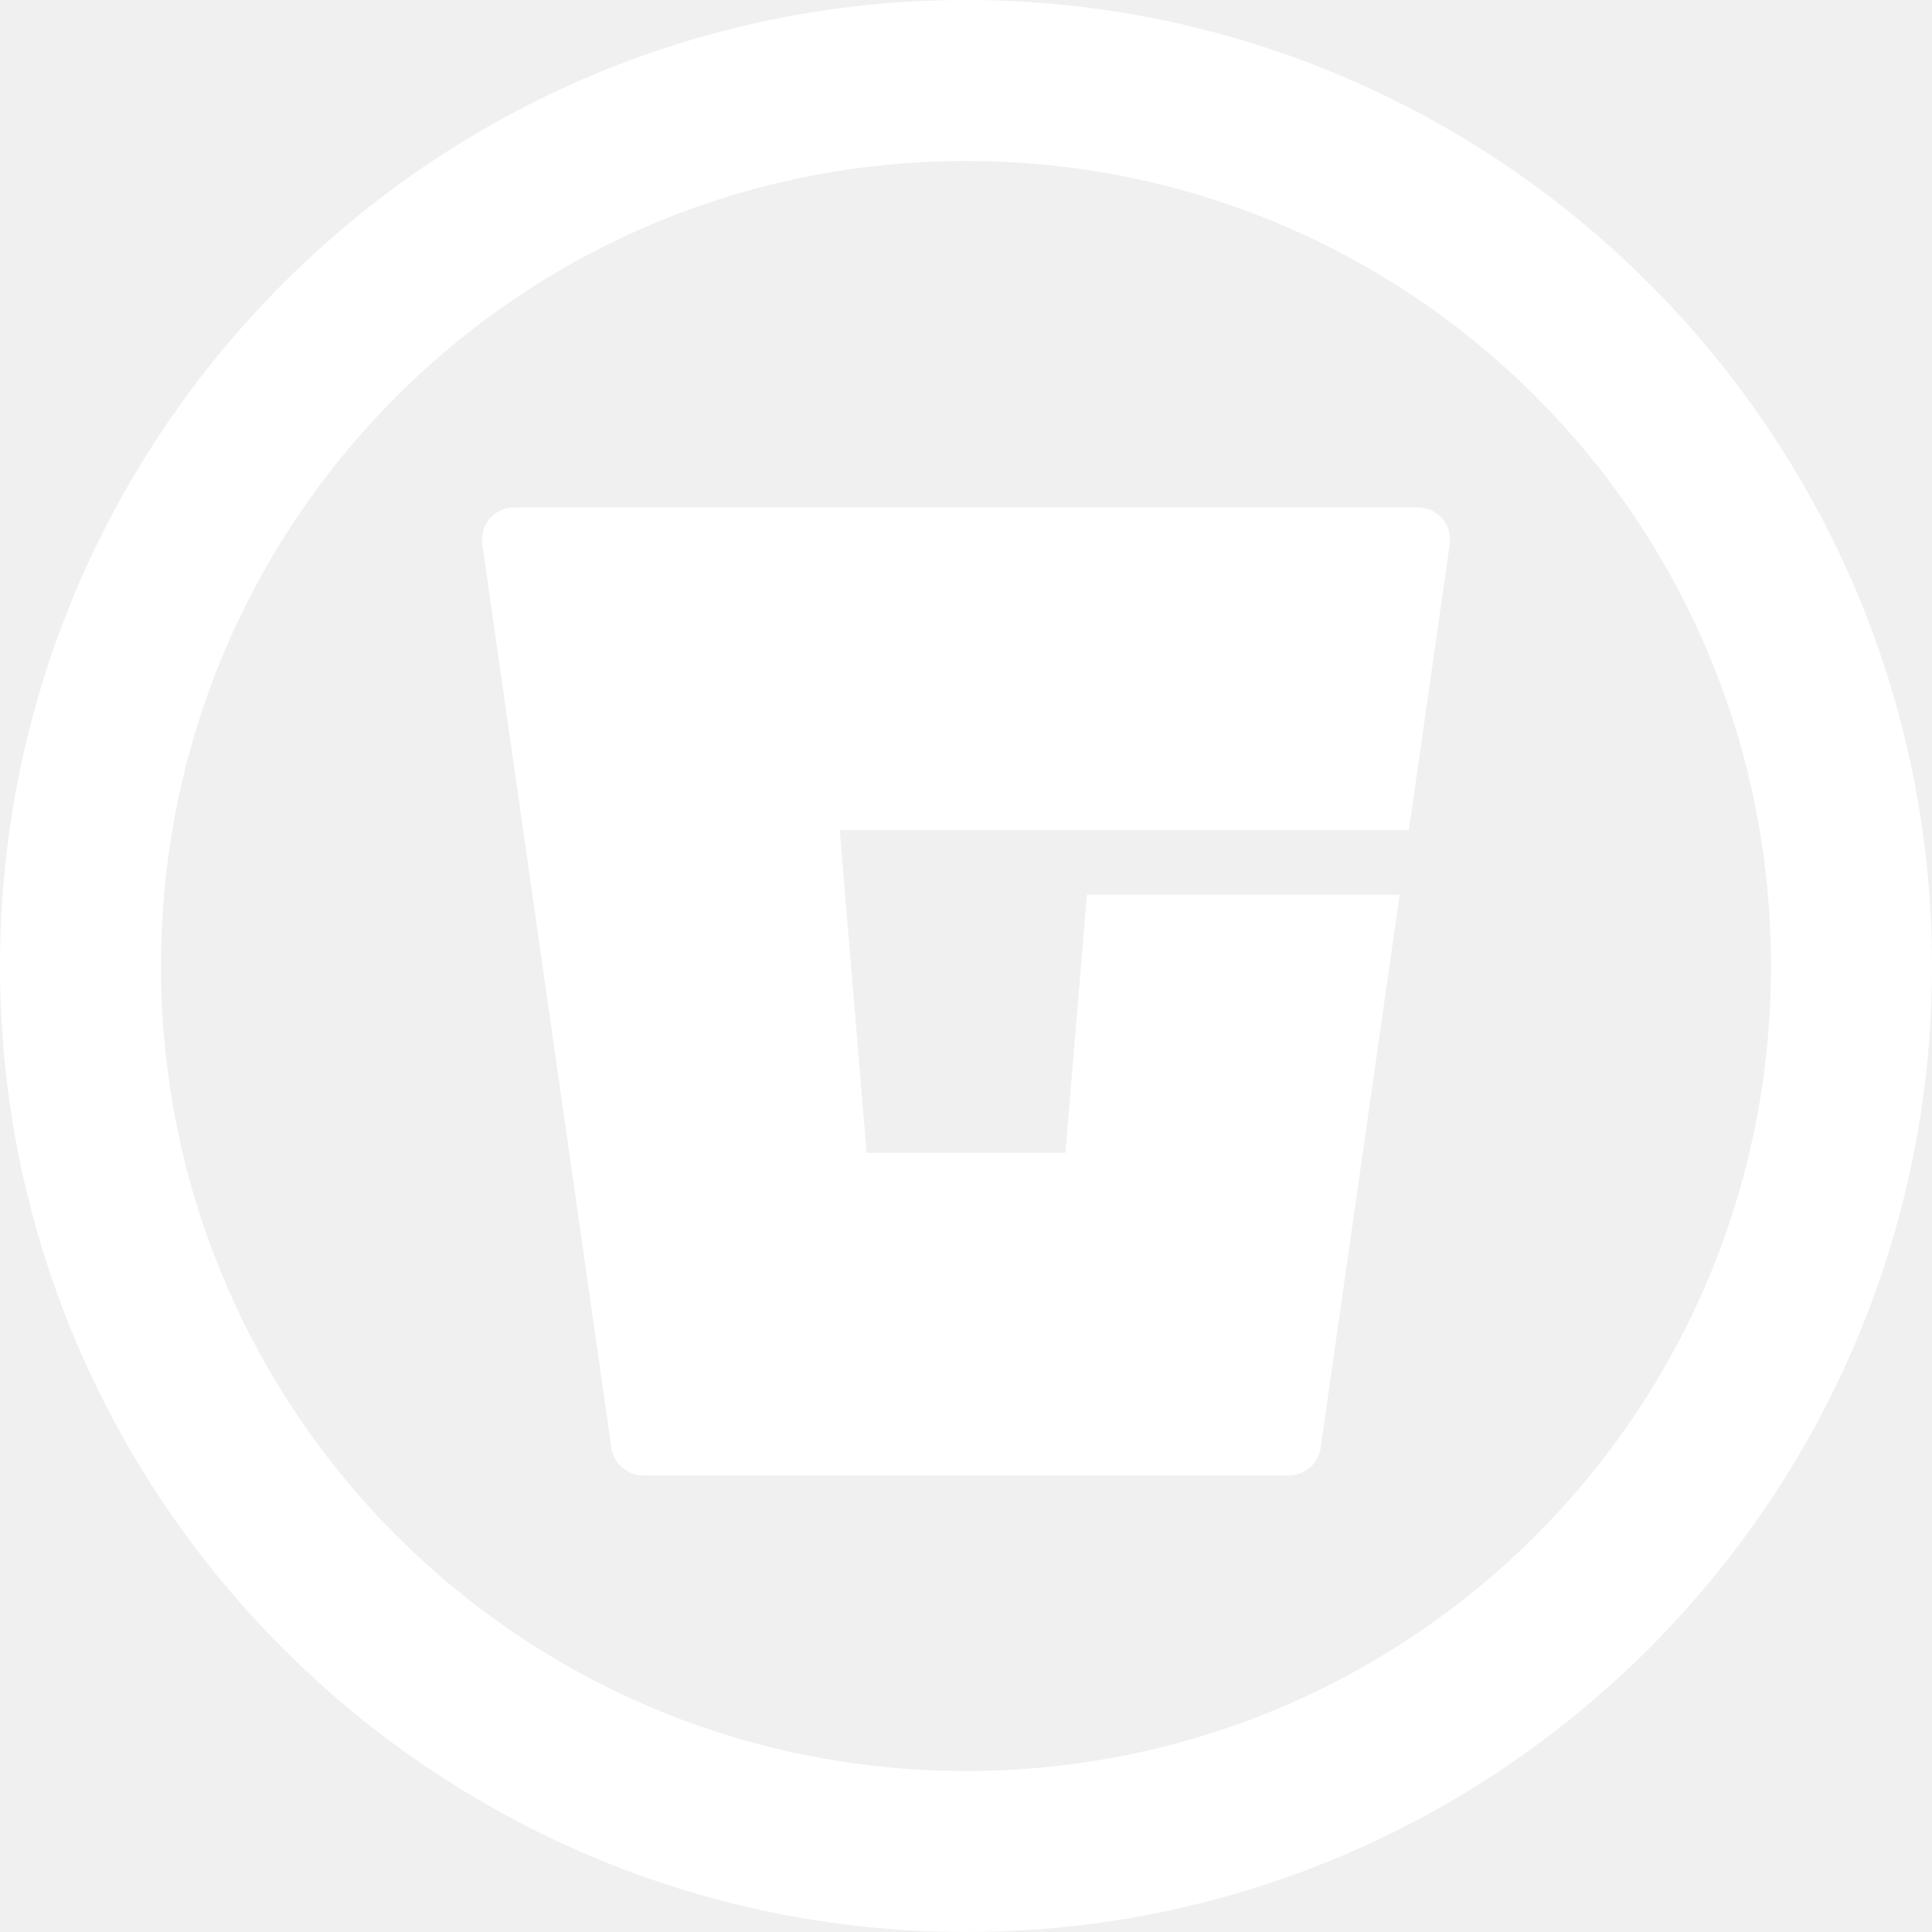
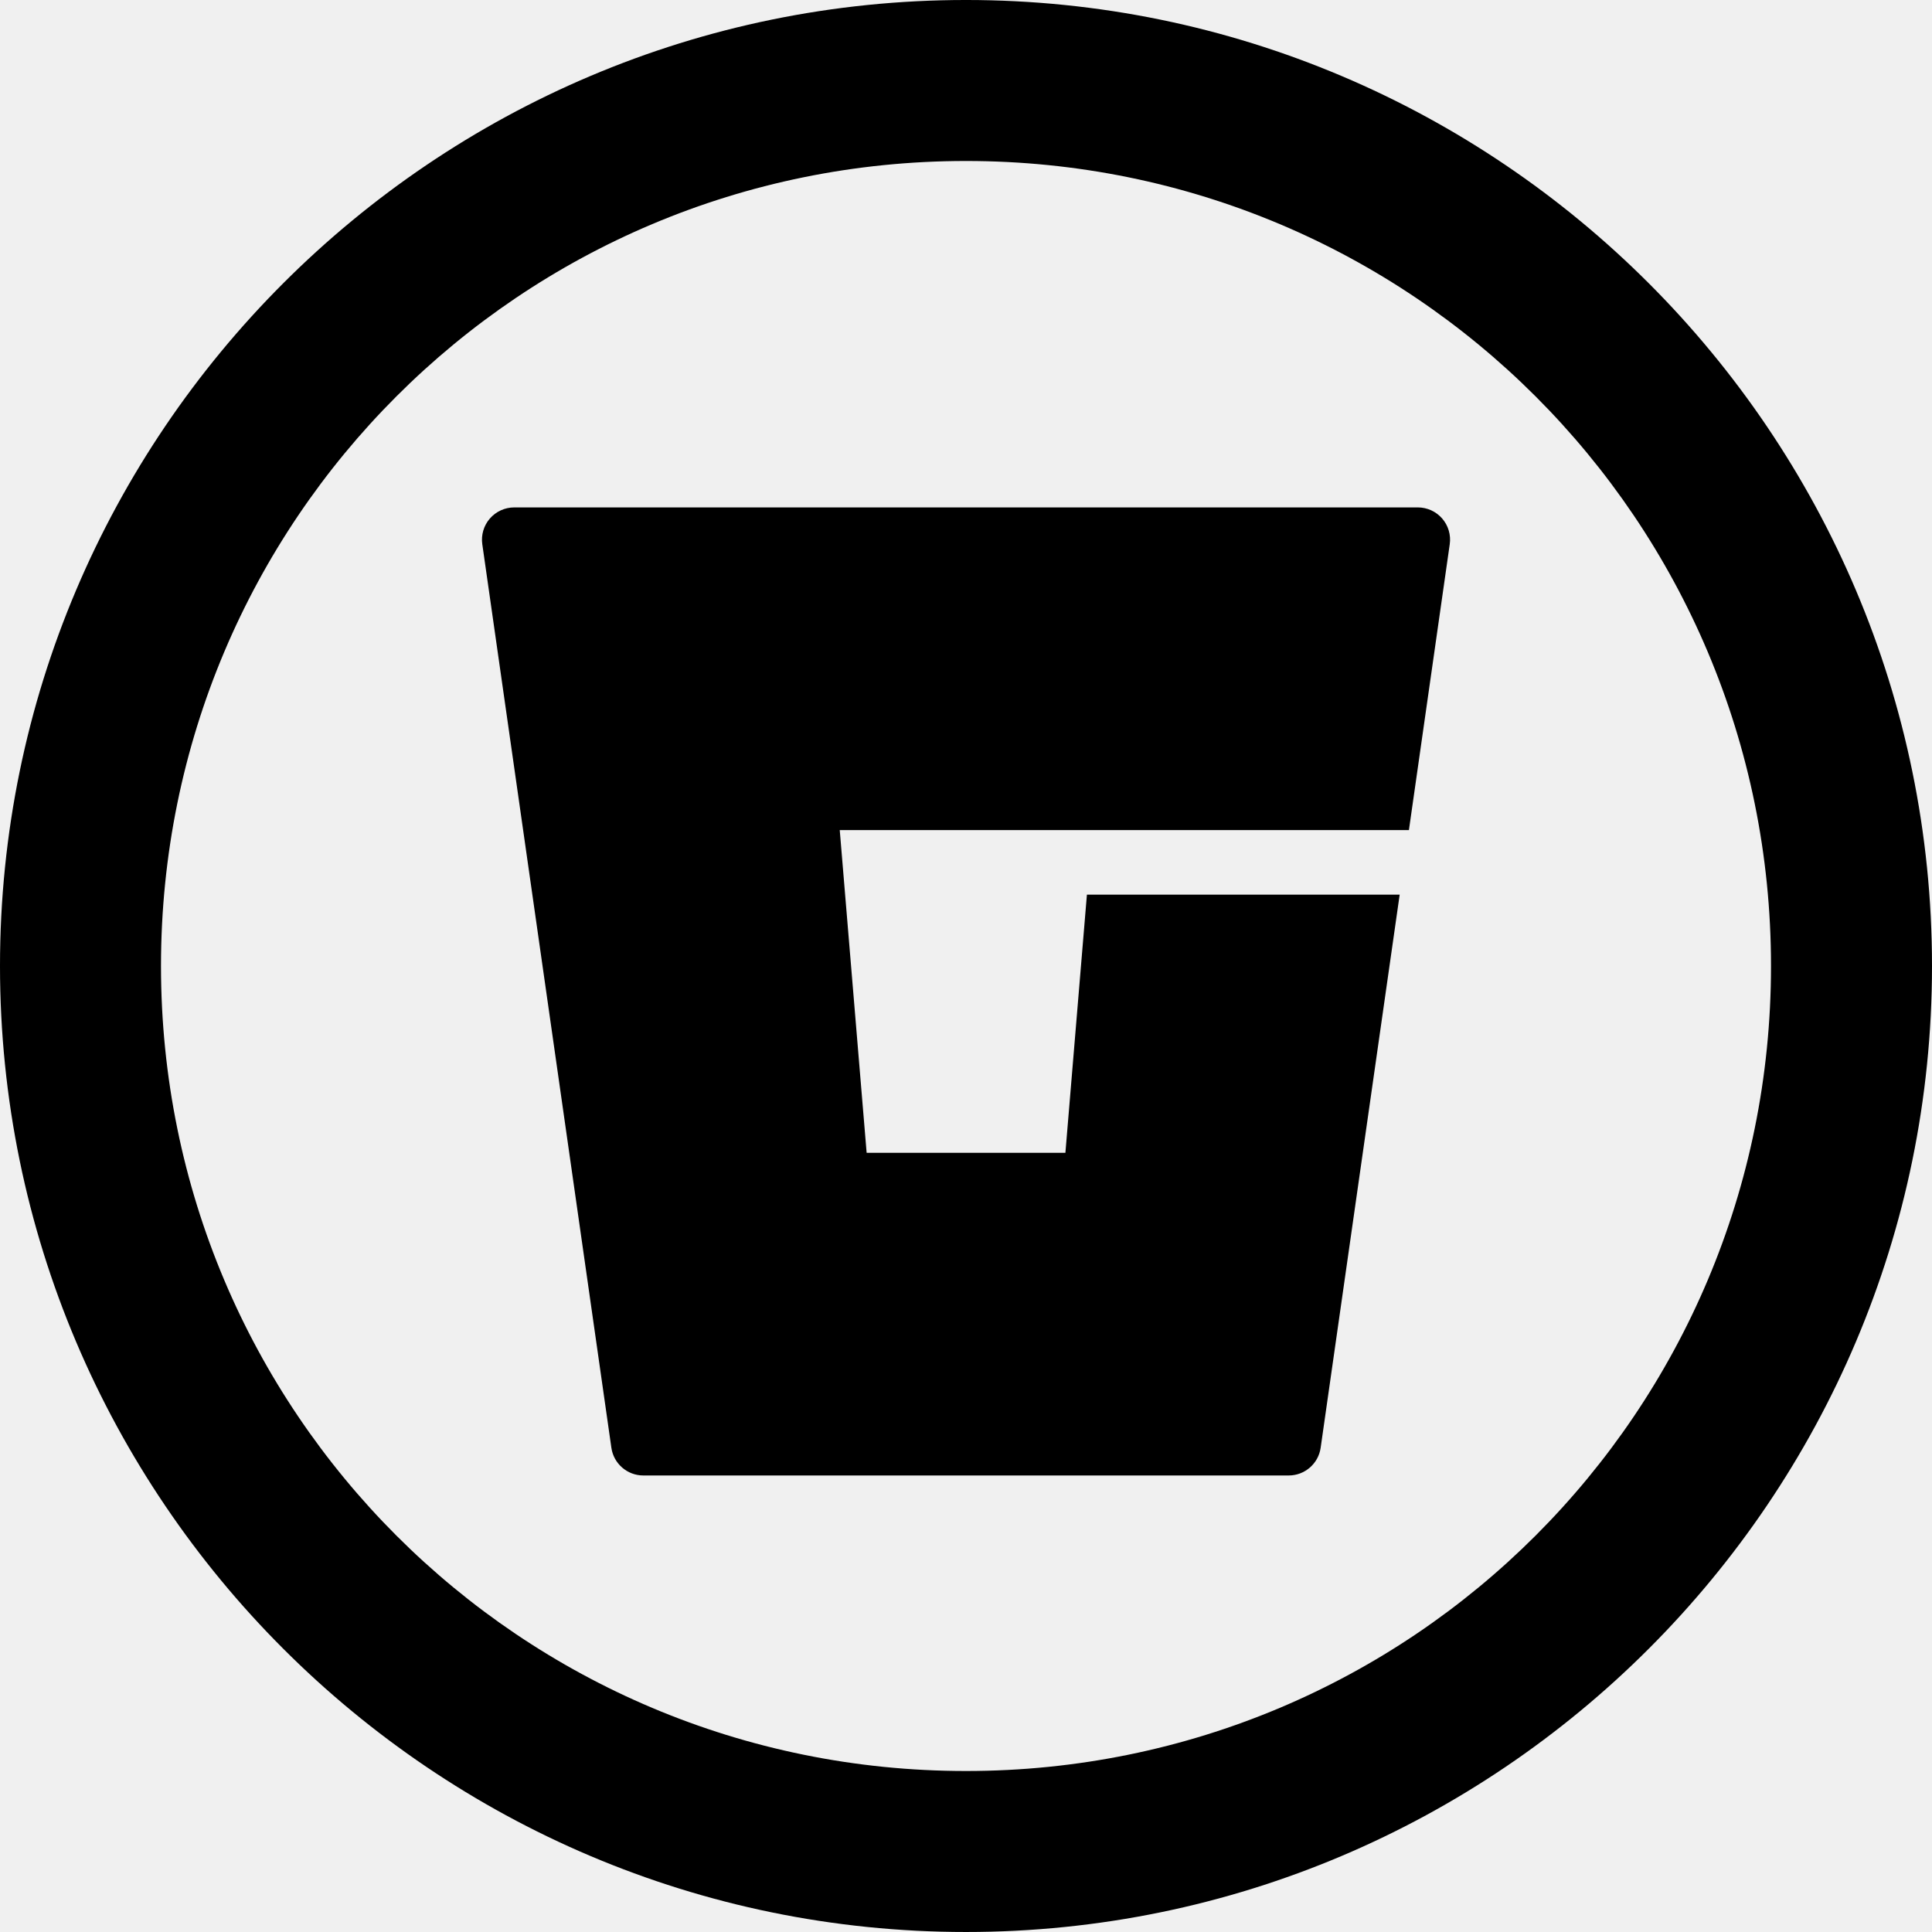
- <svg xmlns="http://www.w3.org/2000/svg" viewBox="60.27 60.27 379.46 379.46">
-   <path d="m250 60.269c-104.62 0-189.73 85.106-189.73 189.73 0 104.62 85.108 189.73 189.73 189.73s189.73-85.109 189.73-189.73c0-104.62-85.104-189.73-189.73-189.73zm0 31.62c87.516 0 158.11 70.593 158.11 158.11 0 87.515-70.593 158.11-158.11 158.11s-158.11-70.595-158.11-158.11c0-87.517 70.594-158.11 158.11-158.11z" fill="#fff" style="" />
-   <path d="m161.27 159.93c-1.836 0-3.583 0.797-4.788 2.186-1.204 1.386-1.745 3.229-1.486 5.047l25.353 177.46c0.445 3.121 3.12 5.442 6.273 5.442h126.76c3.154 0 5.83-2.321 6.275-5.442l15.521-108.64h-61.429l-4.226 50.705h-39.039l-5.282-63.38h111.79l8.019-56.147c0.262-1.818-0.281-3.661-1.485-5.047-1.204-1.389-2.952-2.186-4.788-2.186h-177.46z" fill="#fff" style="" />
+ <svg xmlns="http://www.w3.org/2000/svg" viewBox="60.27 60.27 379.46 379.46" fill="currentColor" style="padding: 9px;">
+   <path d="m250 60.269c-104.62 0-189.73 85.106-189.73 189.73 0 104.62 85.108 189.73 189.73 189.73s189.73-85.109 189.73-189.73c0-104.62-85.104-189.73-189.73-189.73zm0 31.62c87.516 0 158.11 70.593 158.11 158.11 0 87.515-70.593 158.11-158.11 158.11s-158.11-70.595-158.11-158.11c0-87.517 70.594-158.11 158.11-158.11z" />
+   <path d="m161.27 159.93c-1.836 0-3.583 0.797-4.788 2.186-1.204 1.386-1.745 3.229-1.486 5.047l25.353 177.46c0.445 3.121 3.12 5.442 6.273 5.442h126.76c3.154 0 5.83-2.321 6.275-5.442l15.521-108.64h-61.429l-4.226 50.705h-39.039l-5.282-63.38h111.79l8.019-56.147c0.262-1.818-0.281-3.661-1.485-5.047-1.204-1.389-2.952-2.186-4.788-2.186h-177.46z" />
</svg>
